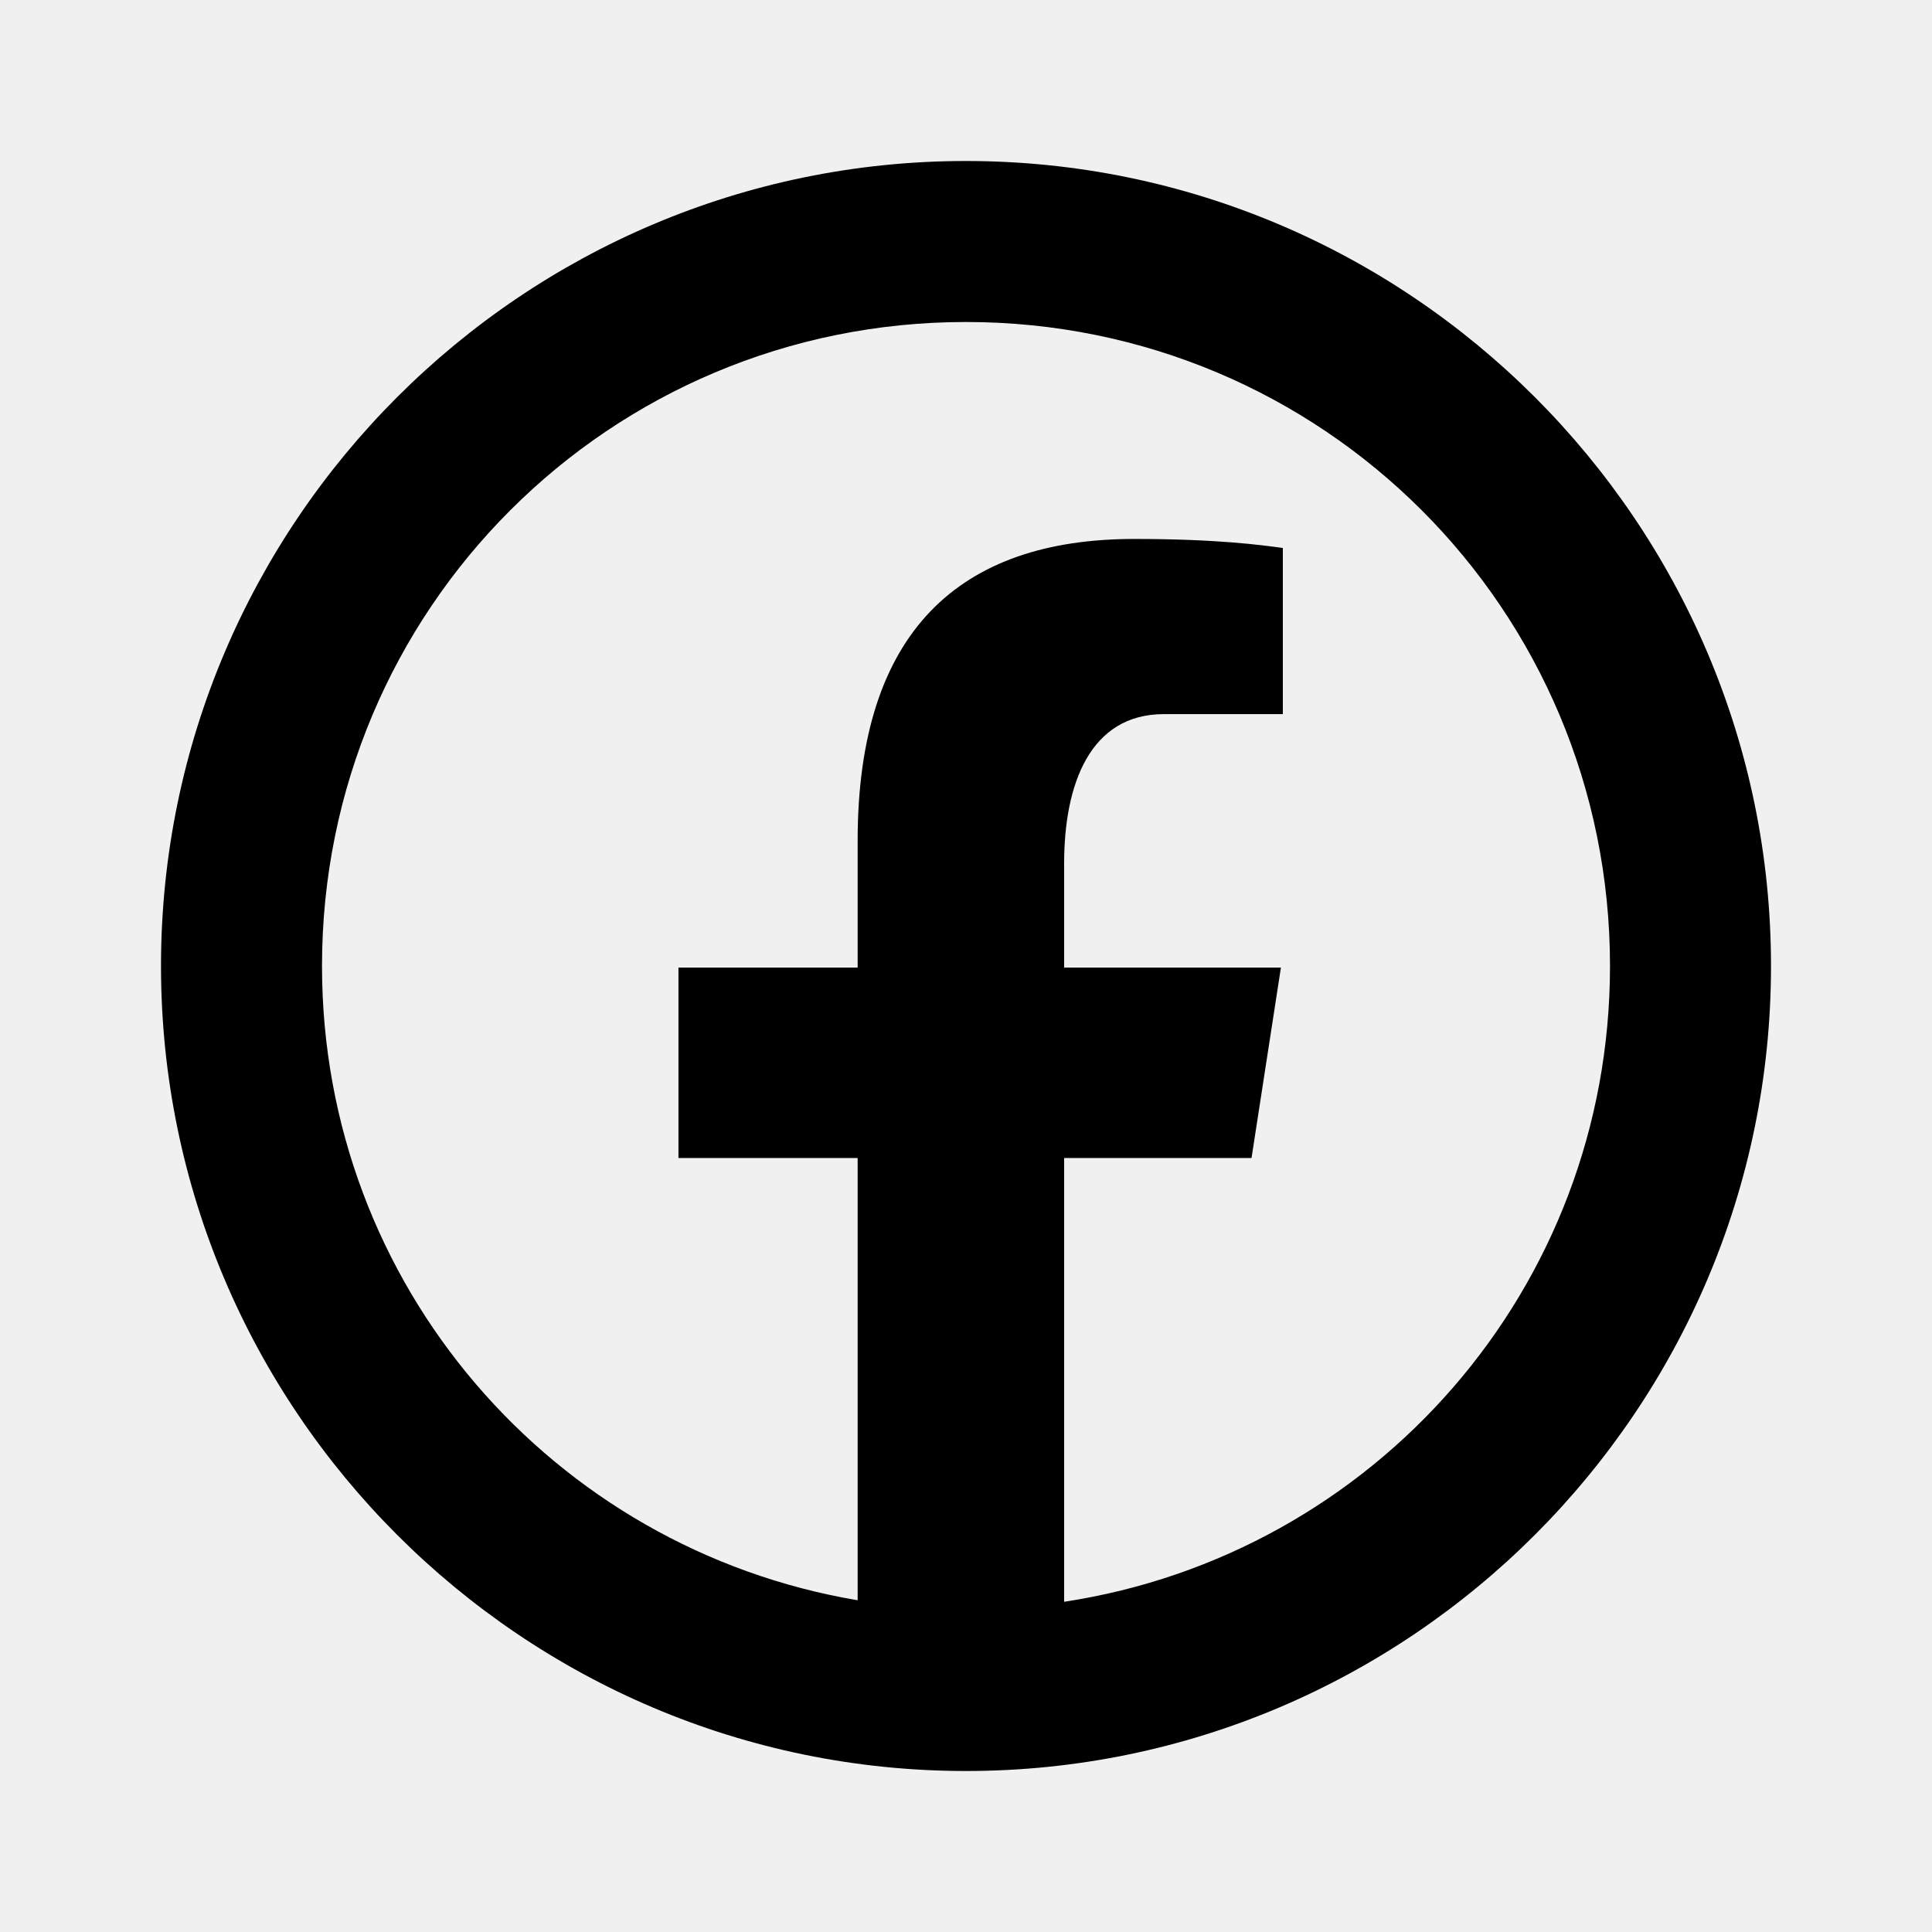
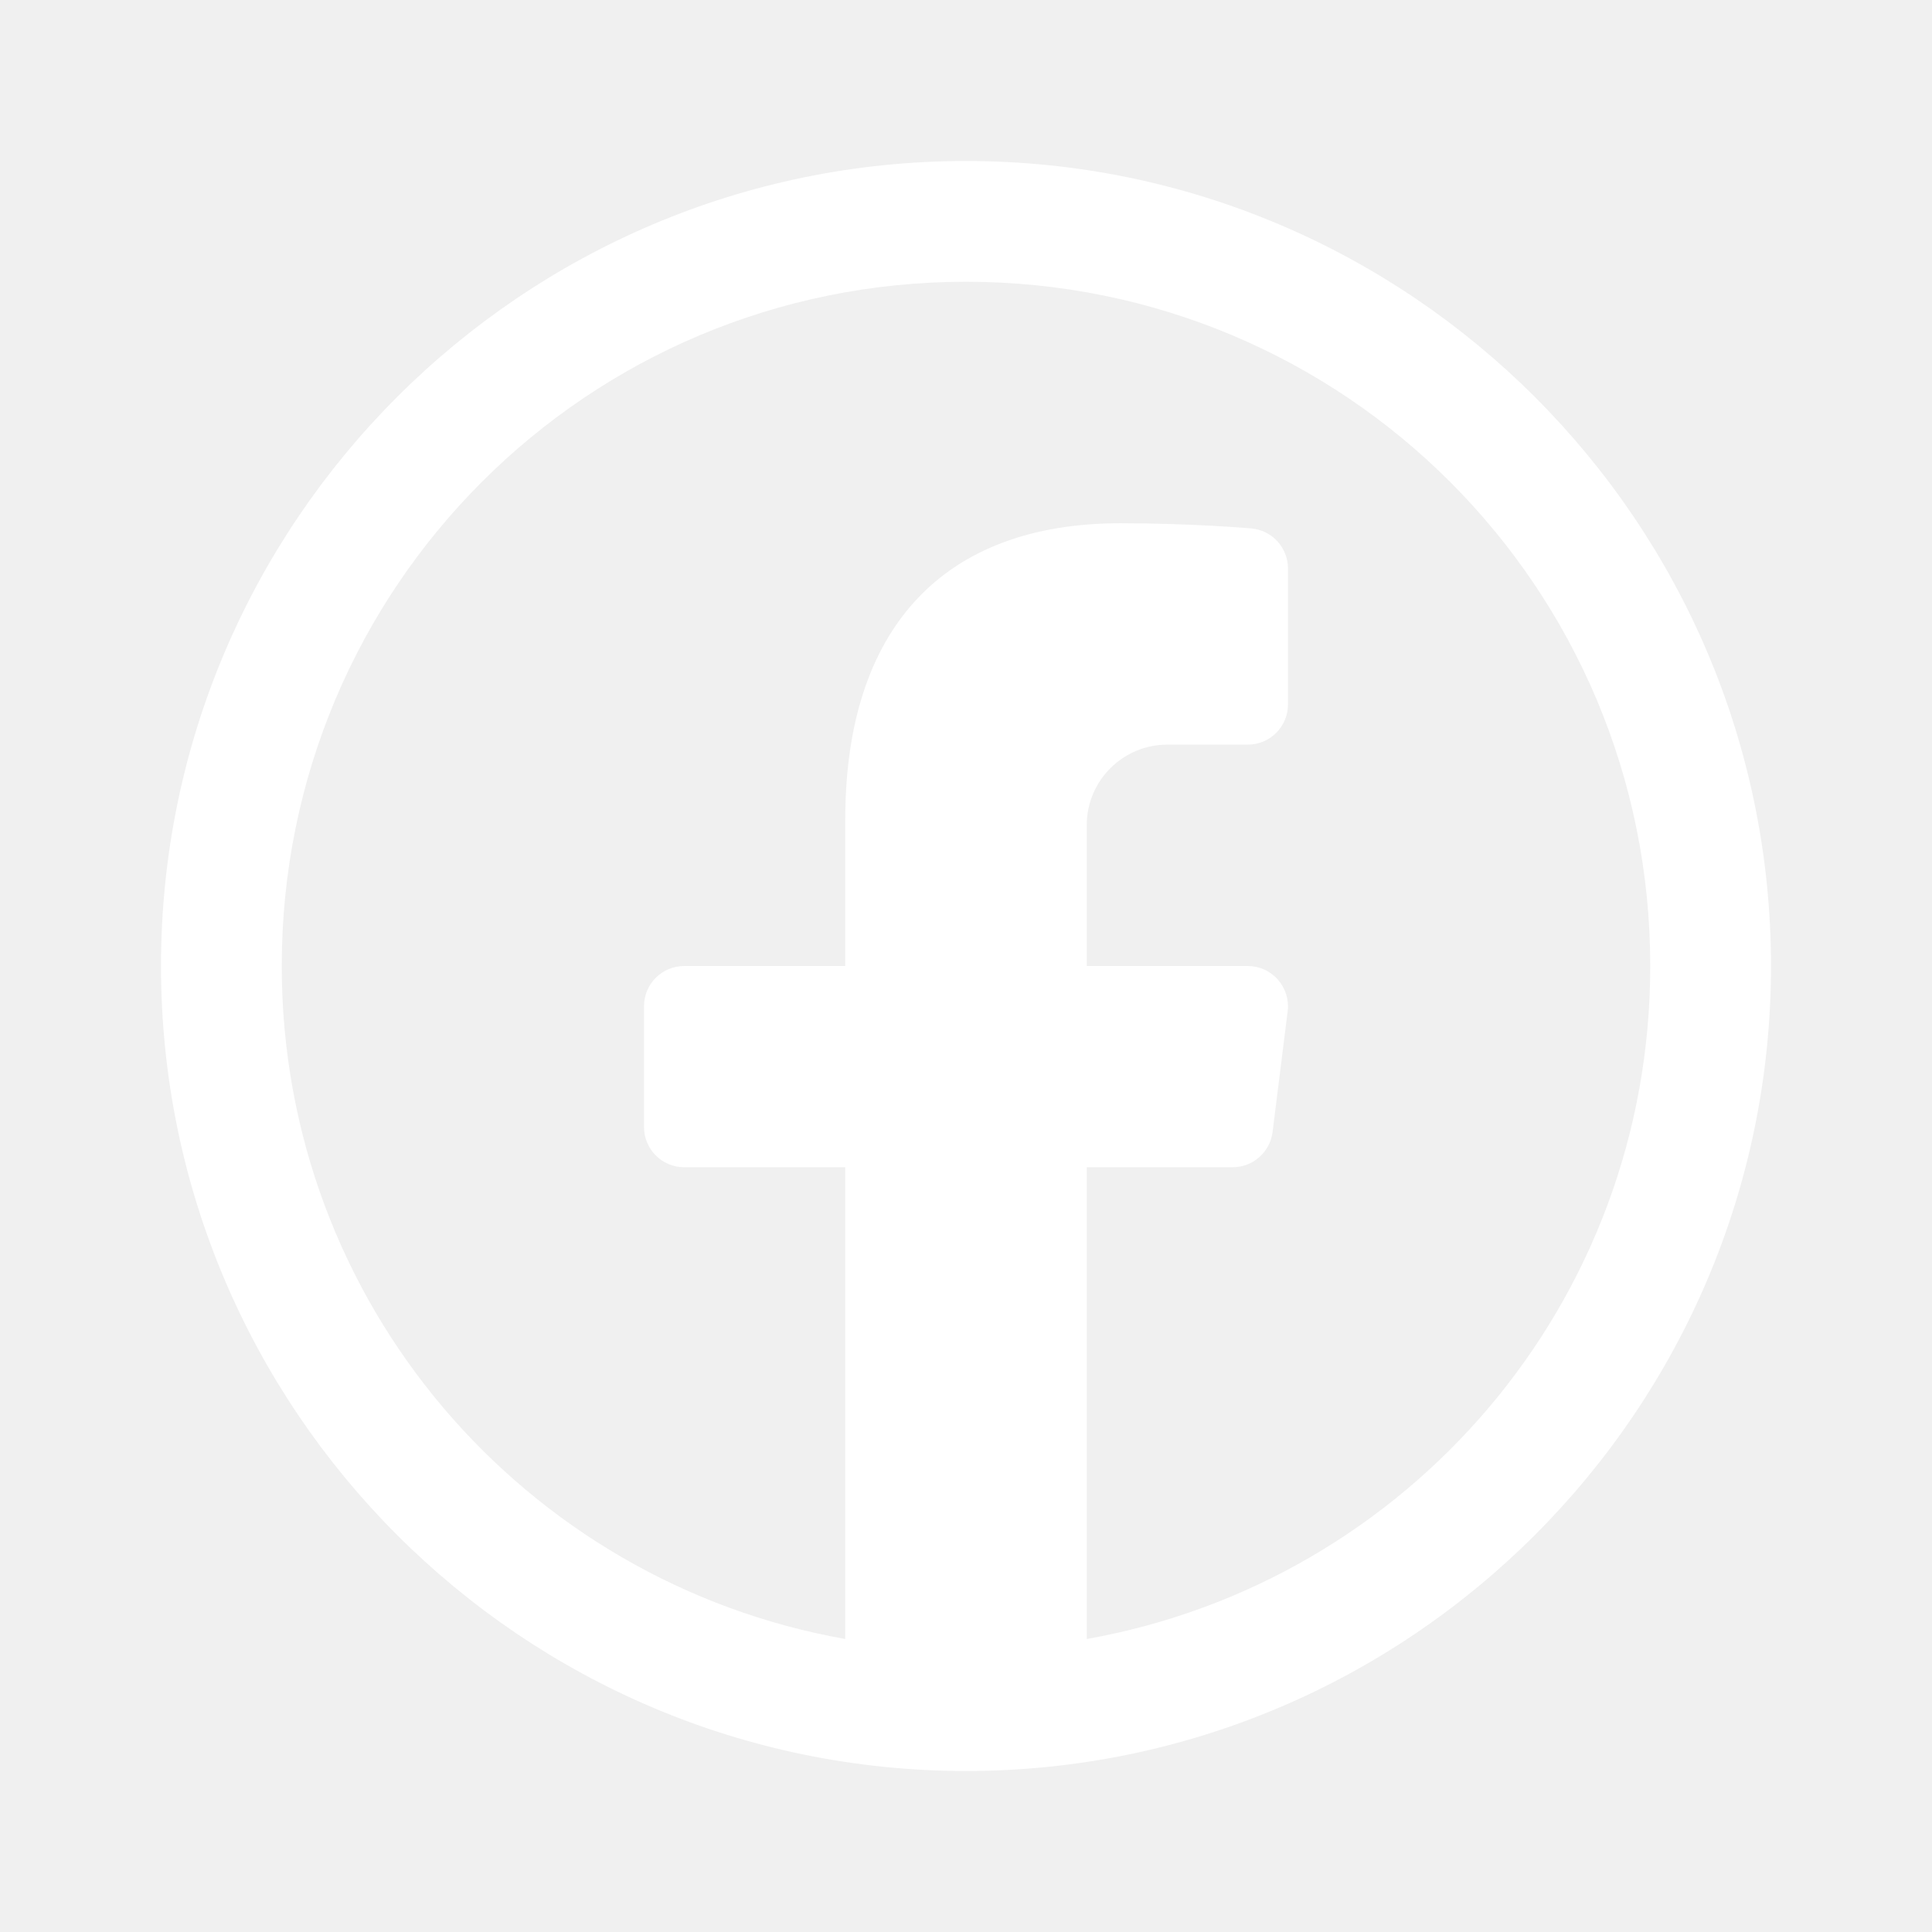
- <svg xmlns="http://www.w3.org/2000/svg" viewBox="0 0 24 24" width="24px" height="24px">
-   <path d="M 12 2 C 6.489 2 2 6.489 2 12 C 2 17.511 6.489 22 12 22 C 17.511 22 22 17.511 22 12 C 22 6.489 17.511 2 12 2 z M 12 4 C 16.43 4 20 7.57 20 12 C 20 16.014 17.065 19.313 13.219 19.898 L 13.219 14.385 L 15.547 14.385 L 15.912 12.02 L 13.219 12.02 L 13.219 10.727 C 13.219 9.744 13.539 8.871 14.459 8.871 L 15.936 8.871 L 15.936 6.807 C 15.676 6.772 15.127 6.695 14.09 6.695 C 11.924 6.695 10.654 7.839 10.654 10.445 L 10.654 12.02 L 8.428 12.02 L 8.428 14.385 L 10.654 14.385 L 10.654 19.879 C 6.87 19.241 4 15.97 4 12 C 4 7.57 7.57 4 12 4 z" />
+ <svg xmlns="http://www.w3.org/2000/svg" viewBox="0,0,256,256" width="48px" height="48px" fill-rule="nonzero">
+   <g fill="#ffffff" fill-rule="nonzero" stroke="none" stroke-width="1" stroke-linecap="butt" stroke-linejoin="miter" stroke-miterlimit="10" stroke-dasharray="" stroke-dashoffset="0" font-family="none" font-weight="none" font-size="none" text-anchor="none" style="mix-blend-mode: normal">
+     <g transform="scale(5.33333,5.33333)">
+       <path d="M24,4c-11.028,0 -20,8.972 -20,20c0,11.028 8.972,20 20,20c11.028,0 20,-8.972 20,-20c0,-11.028 -8.972,-20 -20,-20zM24,7c9.407,0 17,7.593 17,17c0,8.381 -6.033,15.306 -14,16.721v-11.721h3.625c0.504,0 0.93,-0.377 0.992,-0.877l0.375,-3c0.036,-0.284 -0.054,-0.569 -0.244,-0.785c-0.189,-0.215 -0.461,-0.338 -0.748,-0.338h-4v-3.5c0,-1.103 0.897,-2 2,-2h2c0.552,0 1,-0.447 1,-1v-3.375c0,-0.518 -0.395,-0.95 -0.91,-0.996c-0.059,-0.005 -1.47,-0.129 -3.256,-0.129c-4.407,0 -6.834,2.616 -6.834,7.367v3.633h-4c-0.552,0 -1,0.447 -1,1v3c0,0.553 0.448,1 1,1h4v11.721c-7.967,-1.414 -14,-8.34 -14,-16.721c0,-9.407 7.593,-17 17,-17z" />
+     </g>
+   </g>
</svg>
